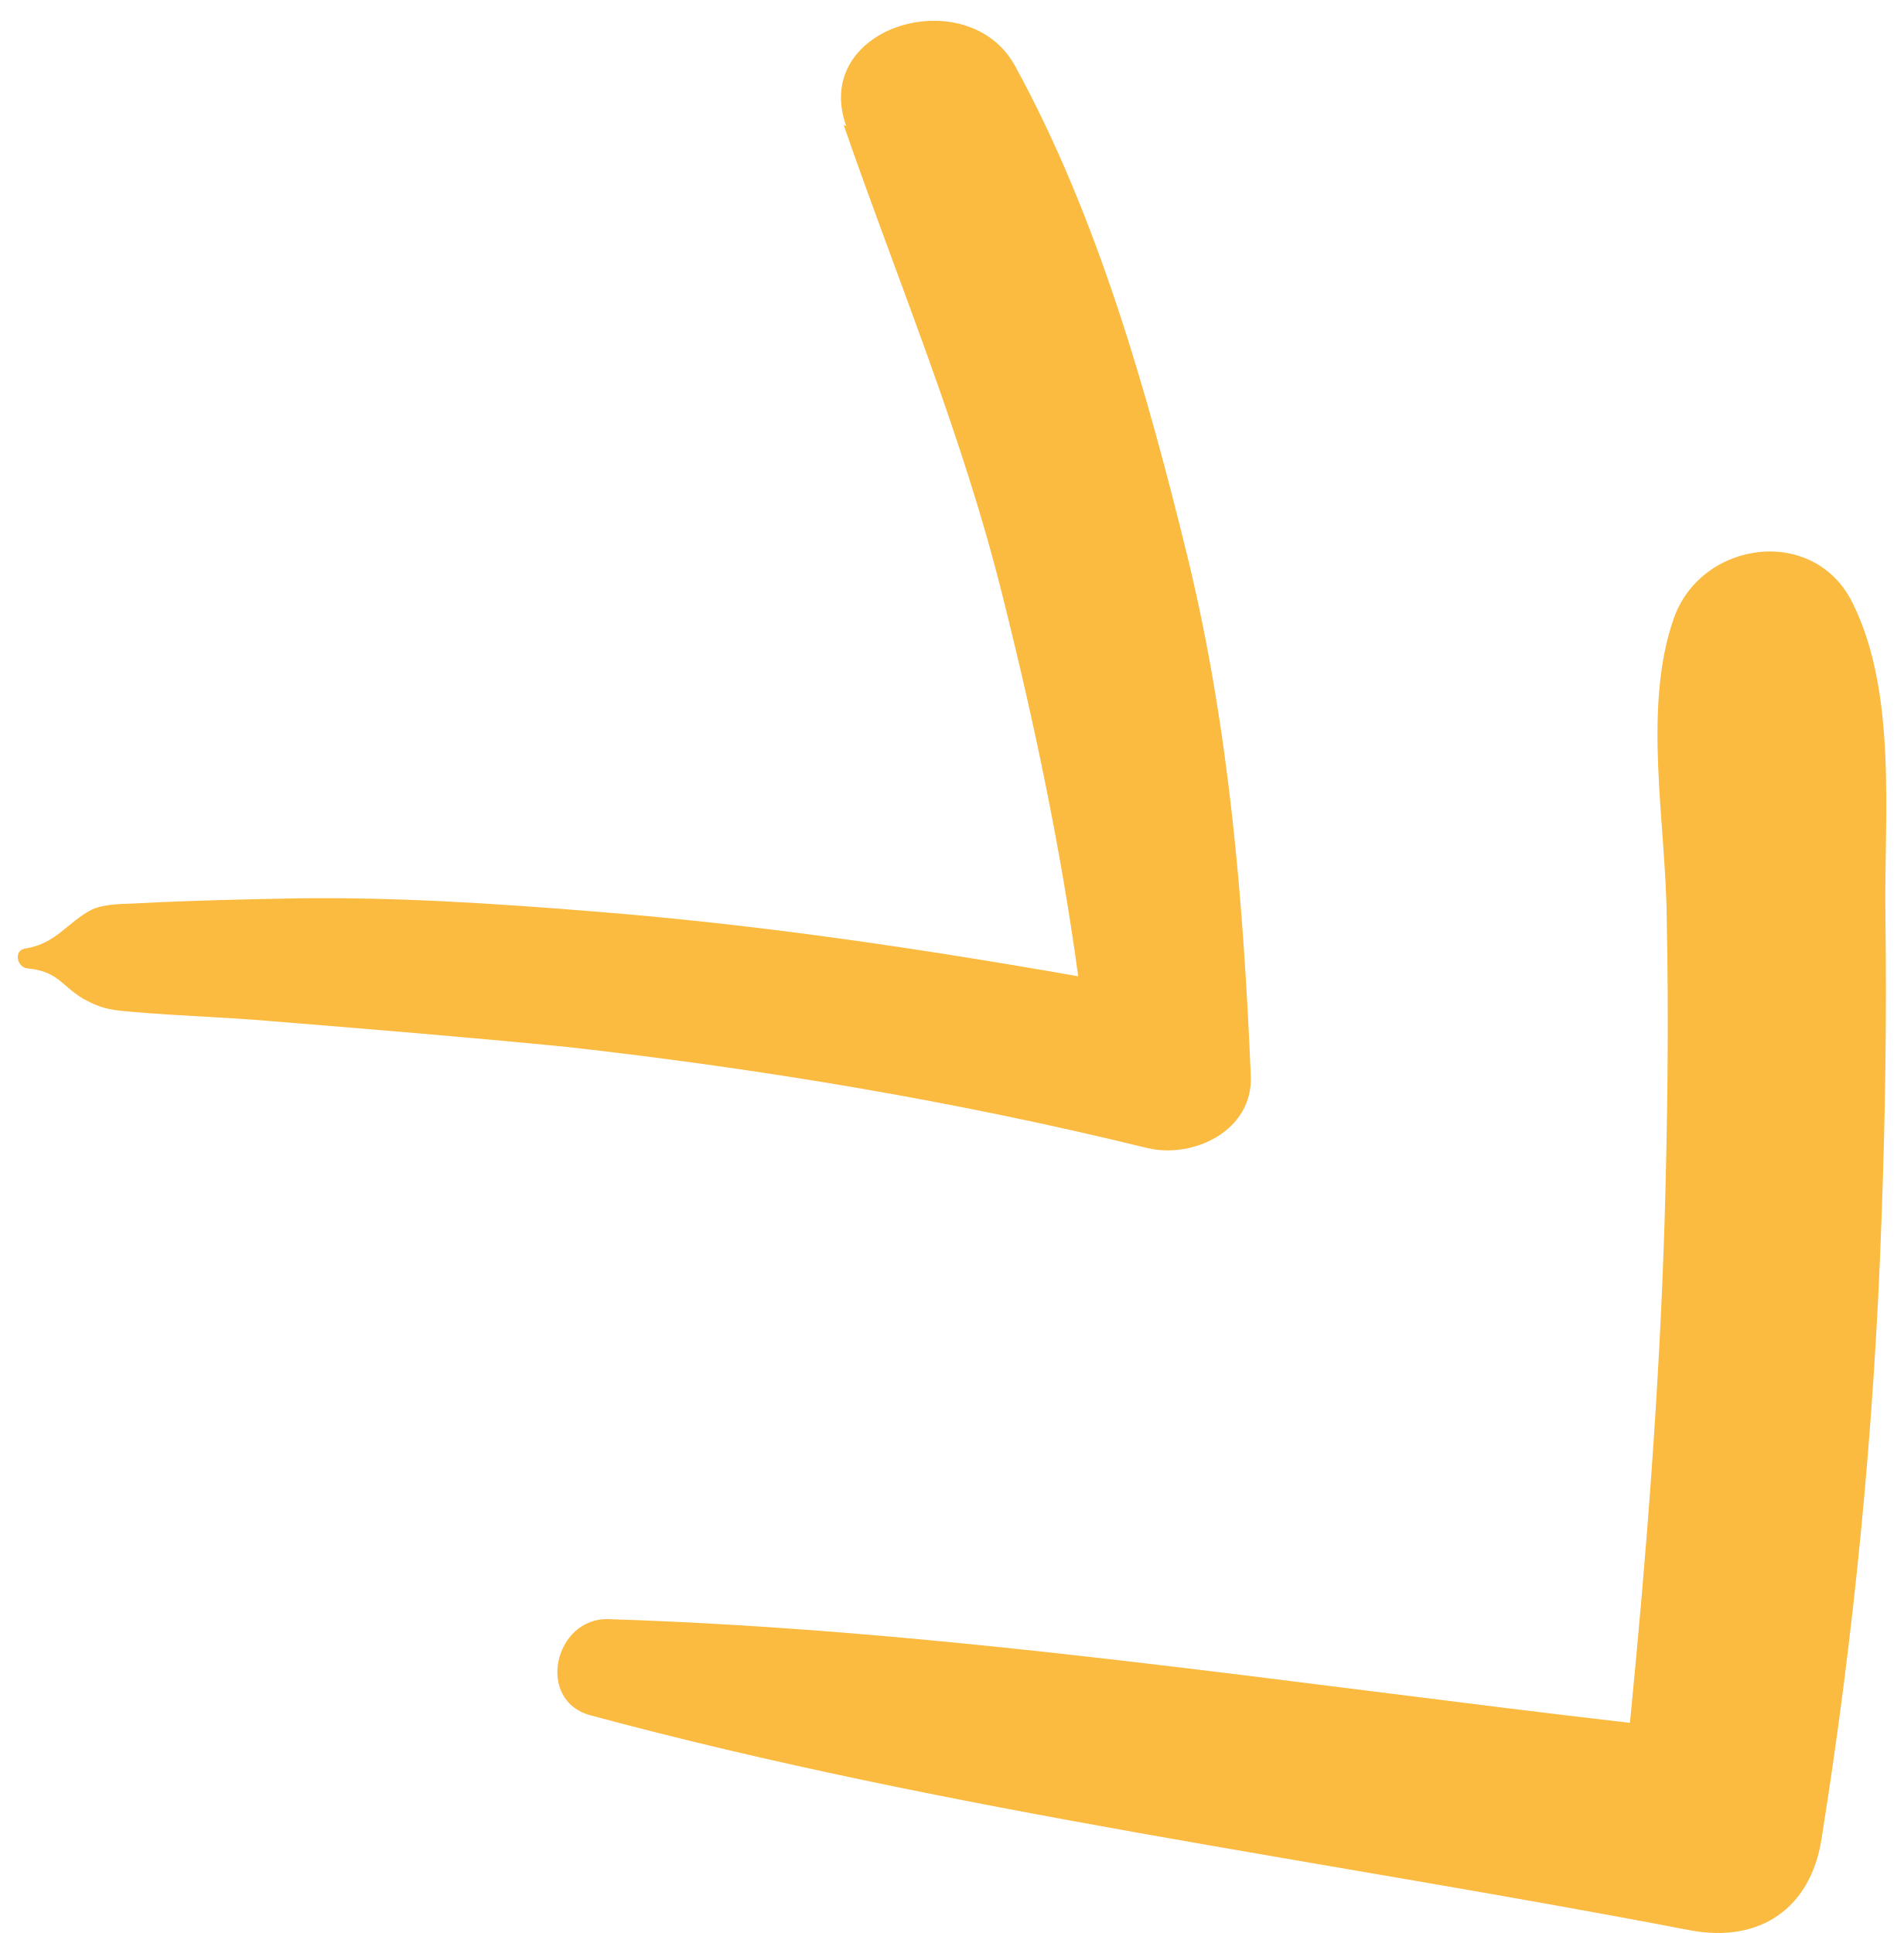
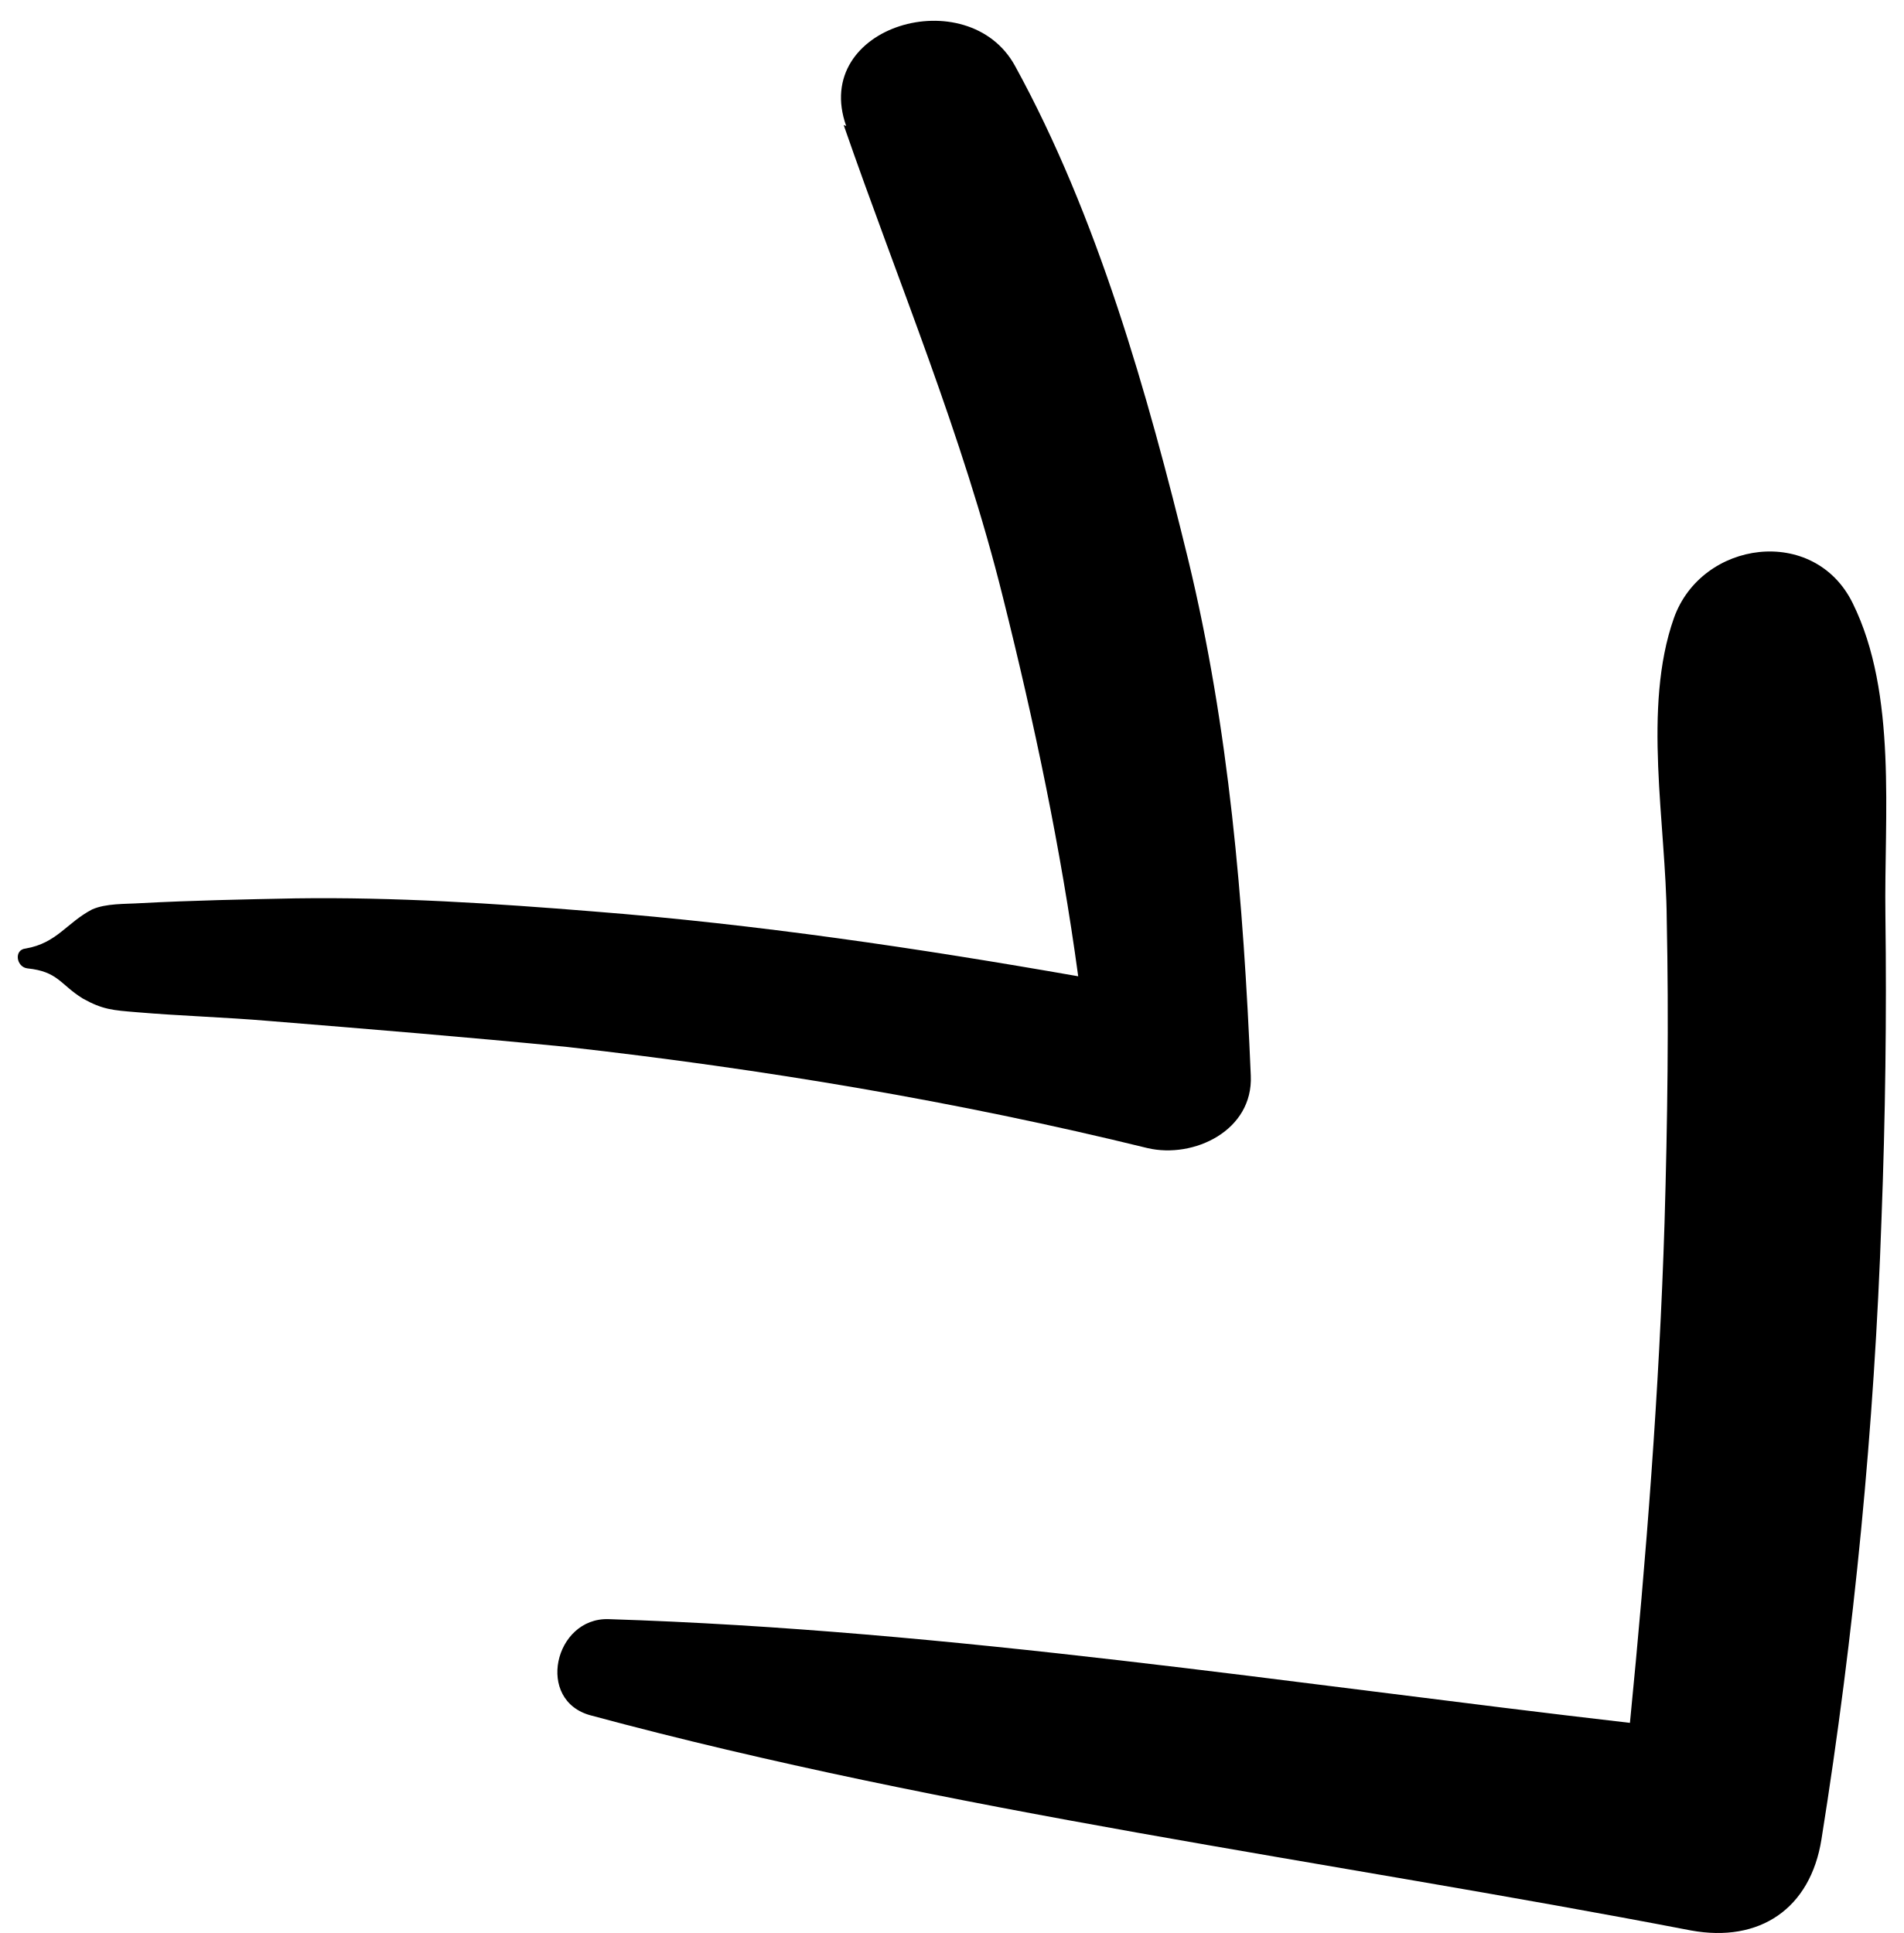
- <svg xmlns="http://www.w3.org/2000/svg" width="64" height="65" viewBox="0 0 64 65" fill="none">
-   <path d="M28.364 4.204C30.198 9.496 32.36 14.601 33.722 20.101C34.77 24.286 35.669 28.551 36.249 32.829C30.856 31.883 25.428 31.079 19.953 30.649C16.611 30.377 13.266 30.162 9.938 30.209C8.201 30.243 6.464 30.278 4.725 30.37C4.203 30.403 3.568 30.373 3.095 30.582C2.235 31.034 1.914 31.713 0.865 31.895C0.458 31.934 0.546 32.517 0.92 32.563C1.956 32.669 2.023 33.106 2.782 33.576C3.458 33.954 3.804 33.971 4.582 34.036C6.08 34.164 7.553 34.204 9.051 34.332C12.393 34.604 15.735 34.876 19.075 35.206C25.663 35.949 32.177 37.035 38.581 38.607C40.126 38.969 42.137 38.022 42.051 36.167C41.804 30.313 41.324 24.506 39.943 18.802C38.584 13.243 36.897 7.265 34.126 2.218C32.554 -0.661 27.248 0.855 28.449 4.237L28.364 4.204Z" fill="#FBBA40" />
-   <path d="M56.277 20.782C55.211 23.797 56.011 27.71 56.035 30.893C56.106 34.309 56.062 37.719 55.961 41.127C55.784 46.759 55.348 52.349 54.798 57.934C43.378 56.618 31.952 54.81 20.458 54.446C18.639 54.389 17.987 57.193 19.873 57.686C31.954 60.942 44.517 62.542 56.842 64.913C59.165 65.34 60.868 64.176 61.237 61.85C62.342 54.932 63.015 47.965 63.255 41.006C63.386 37.571 63.431 34.16 63.387 30.774C63.34 27.446 63.793 23.332 62.287 20.282C60.994 17.648 57.21 18.165 56.277 20.782Z" fill="#FBBA40" />
+ <svg xmlns="http://www.w3.org/2000/svg" class="arrow" width="64" height="65" viewBox="0 0 64 65">
+   <path d="M28.364 4.204C30.198 9.496 32.36 14.601 33.722 20.101C34.77 24.286 35.669 28.551 36.249 32.829C30.856 31.883 25.428 31.079 19.953 30.649C16.611 30.377 13.266 30.162 9.938 30.209C8.201 30.243 6.464 30.278 4.725 30.37C4.203 30.403 3.568 30.373 3.095 30.582C2.235 31.034 1.914 31.713 0.865 31.895C0.458 31.934 0.546 32.517 0.92 32.563C1.956 32.669 2.023 33.106 2.782 33.576C3.458 33.954 3.804 33.971 4.582 34.036C6.08 34.164 7.553 34.204 9.051 34.332C12.393 34.604 15.735 34.876 19.075 35.206C25.663 35.949 32.177 37.035 38.581 38.607C40.126 38.969 42.137 38.022 42.051 36.167C41.804 30.313 41.324 24.506 39.943 18.802C38.584 13.243 36.897 7.265 34.126 2.218C32.554 -0.661 27.248 0.855 28.449 4.237L28.364 4.204Z" />
+   <path d="M56.277 20.782C55.211 23.797 56.011 27.71 56.035 30.893C56.106 34.309 56.062 37.719 55.961 41.127C55.784 46.759 55.348 52.349 54.798 57.934C43.378 56.618 31.952 54.81 20.458 54.446C18.639 54.389 17.987 57.193 19.873 57.686C31.954 60.942 44.517 62.542 56.842 64.913C59.165 65.34 60.868 64.176 61.237 61.85C62.342 54.932 63.015 47.965 63.255 41.006C63.386 37.571 63.431 34.16 63.387 30.774C63.34 27.446 63.793 23.332 62.287 20.282C60.994 17.648 57.21 18.165 56.277 20.782Z" />
</svg>
